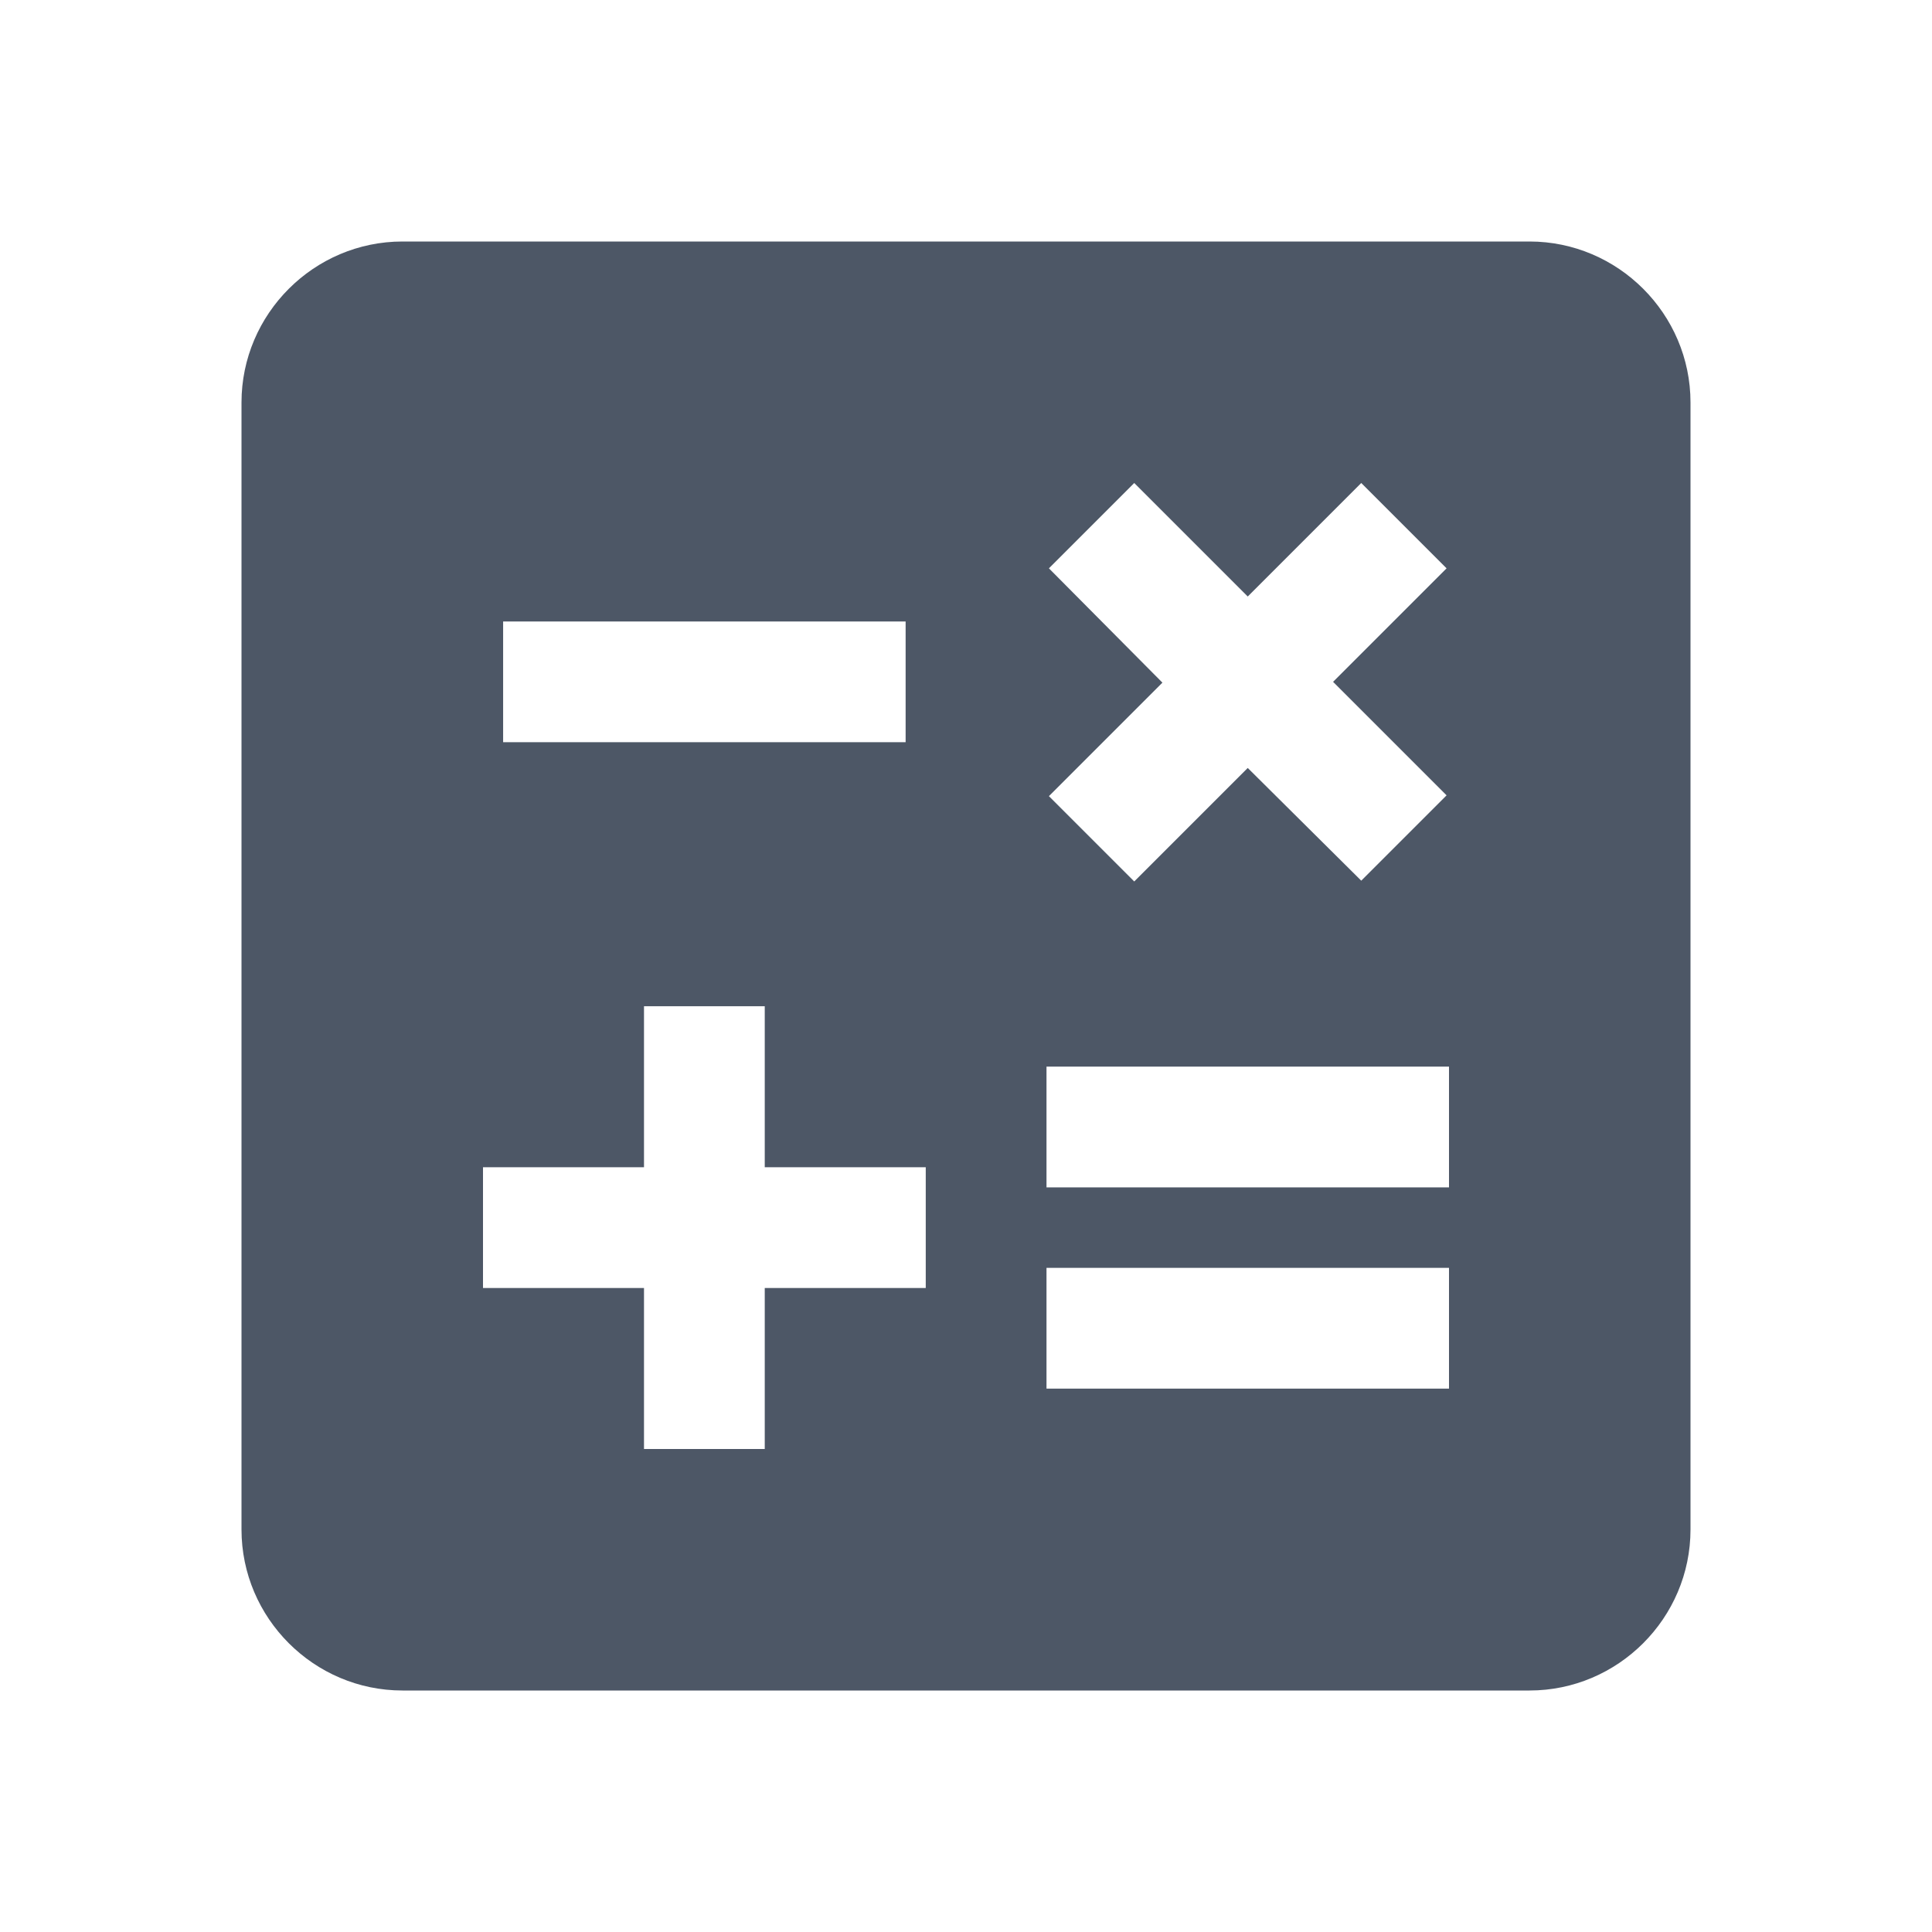
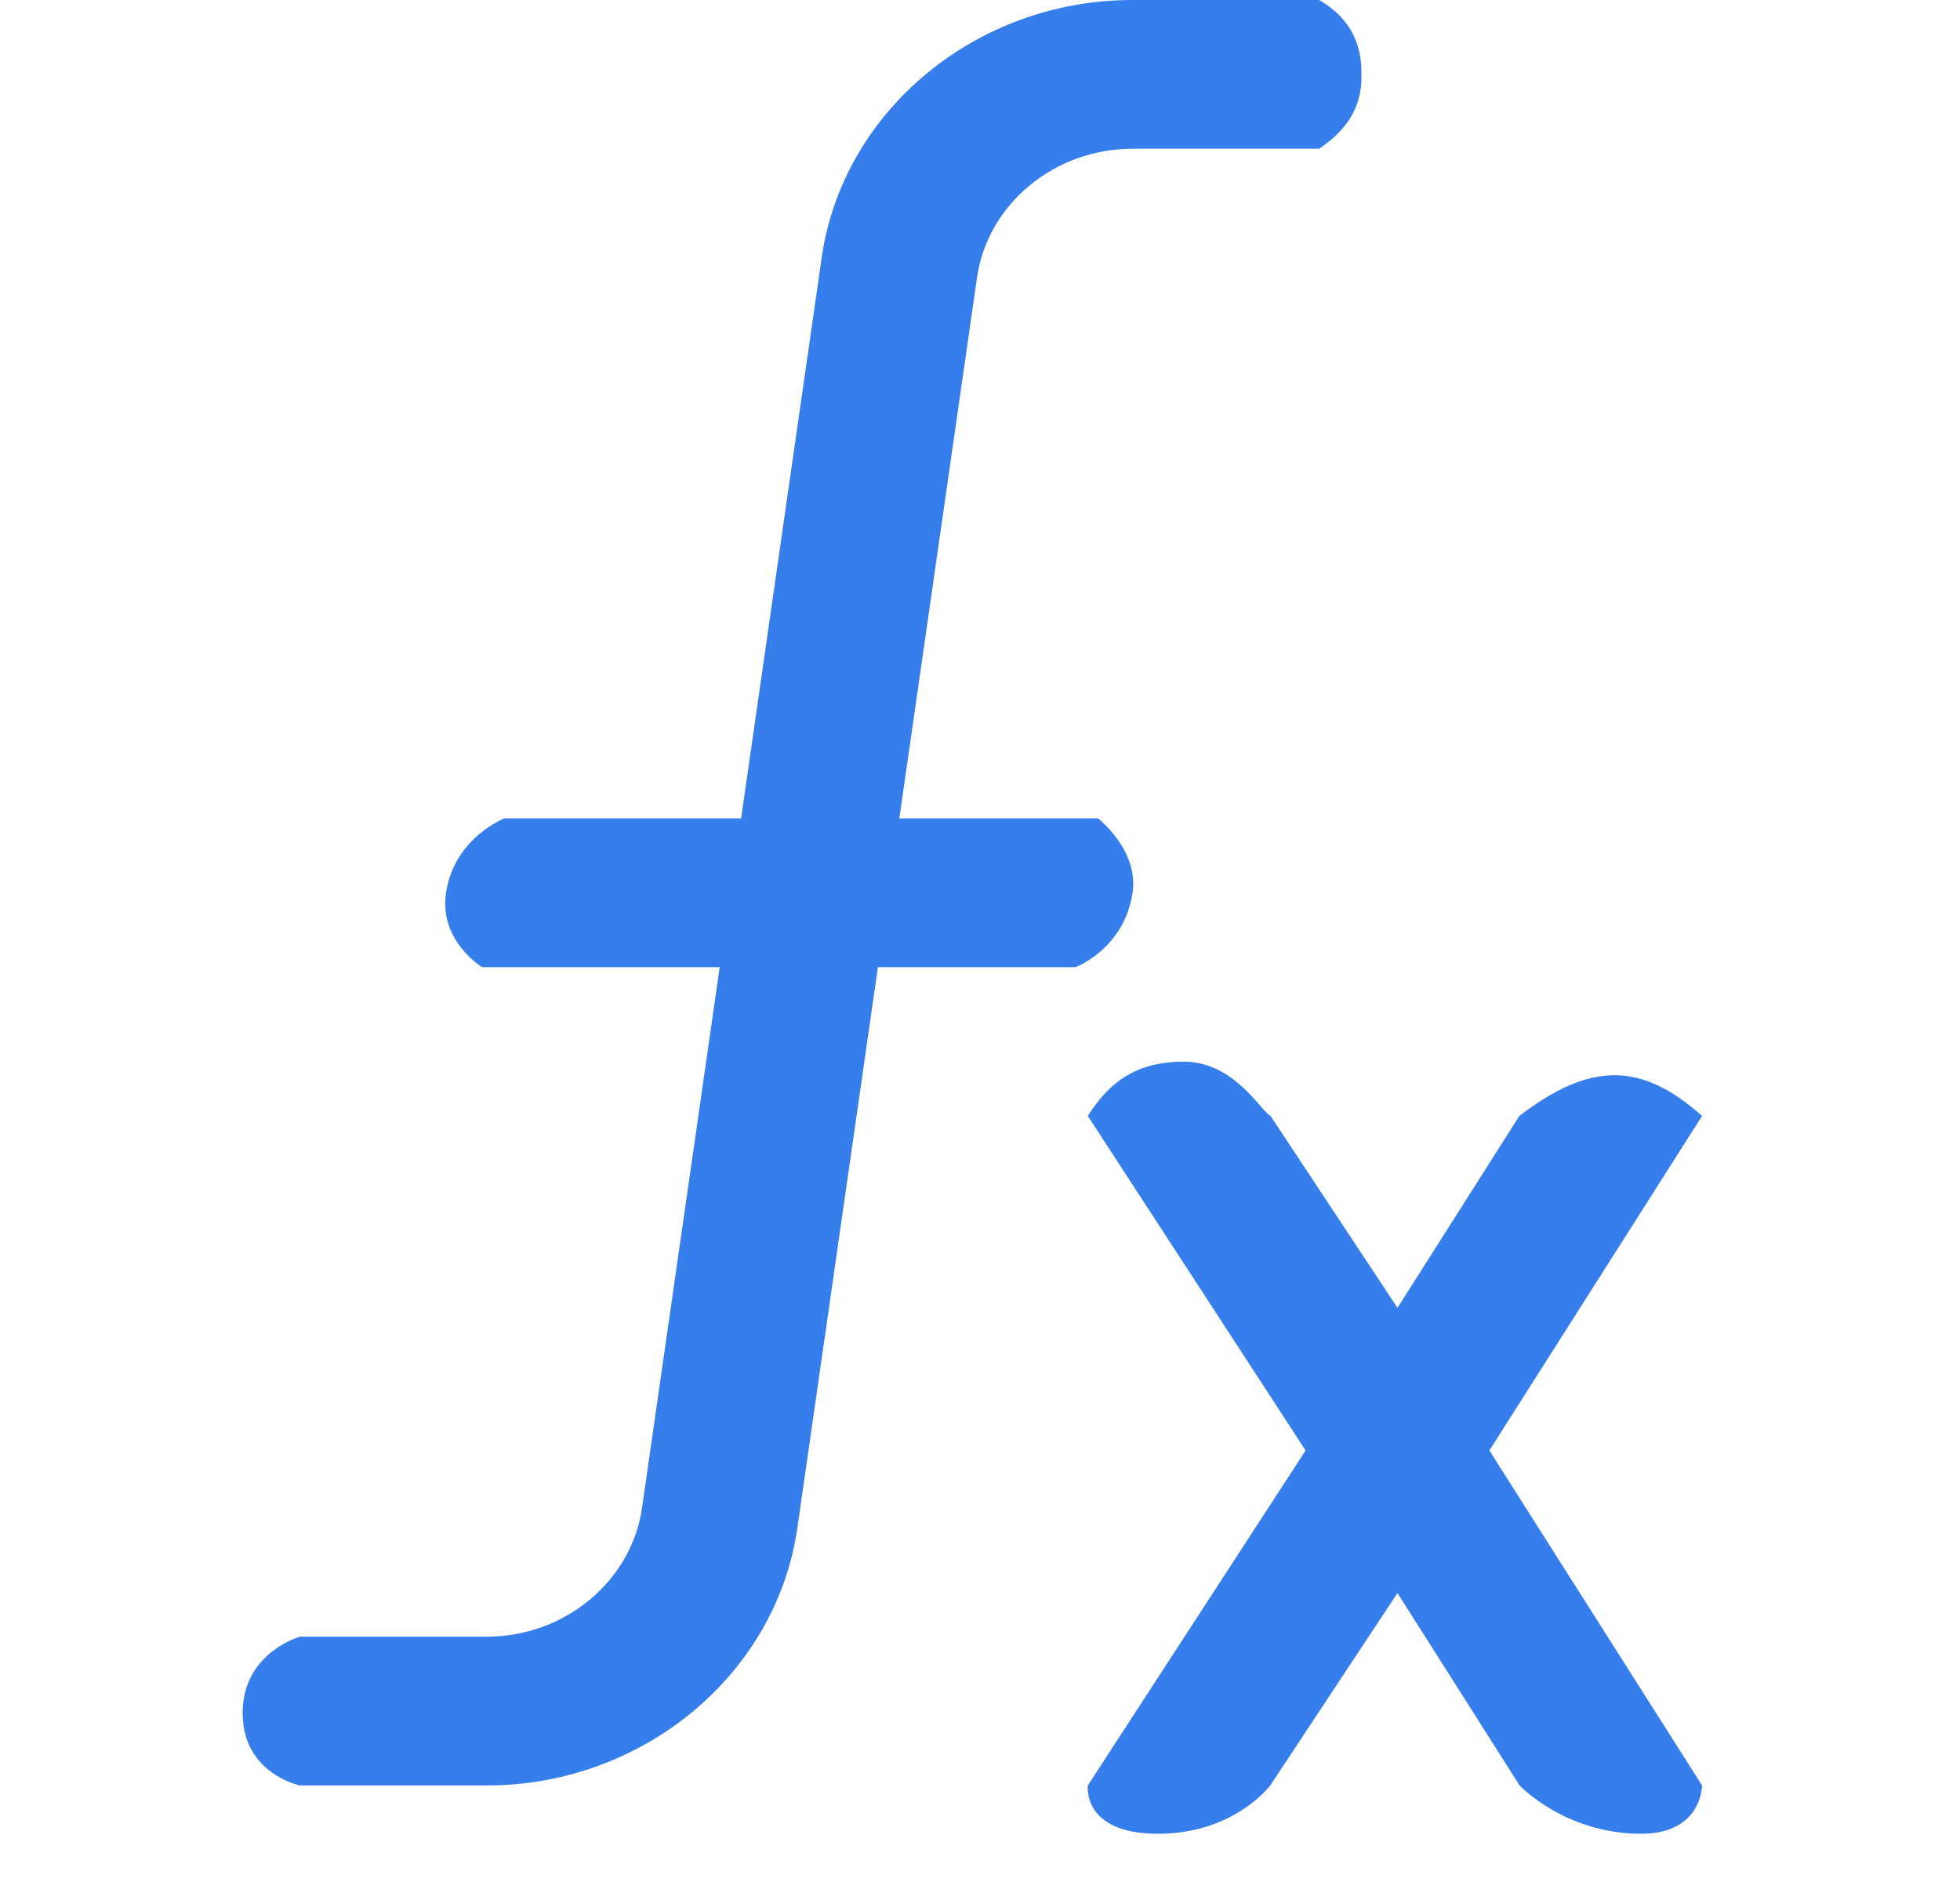
- <svg xmlns="http://www.w3.org/2000/svg" class="MuiSvgIcon-root MuiSvgIcon-fontSizeMedium css-dhaba5" fill="#4D5766" focusable="false" aria-hidden="true" viewBox="0 0 24 24" data-testid="AddPhotoAlternateIcon">
-   <path d="M19 3H5c-1.1 0-2 .9-2 2v14c0 1.1.9 2 2 2h14c1.1 0 2-.9 2-2V5c0-1.1-.9-2-2-2m-5.97 4.06L14.09 6l1.41 1.41L16.91 6l1.06 1.06-1.41 1.41 1.41 1.41-1.06 1.06-1.41-1.4-1.41 1.41-1.06-1.06 1.41-1.41zm-6.78.66h5v1.5h-5zM11.5 16h-2v2H8v-2H6v-1.5h2v-2h1.5v2h2zm6.5 1.25h-5v-1.5h5zm0-2.5h-5v-1.5h5z" />
+ <svg xmlns="http://www.w3.org/2000/svg" width="25" height="24" viewBox="0 0 25 24" fill="none">
+   <path d="M13.72 12.333H11.198L10.17 19.487C9.9 21.358 8.197 22.769 6.207 22.769H3.826C3.826 22.769 3.095 22.62 3.095 21.846C3.095 21.073 3.826 20.872 3.826 20.872H6.207C7.202 20.872 8.054 20.166 8.189 19.23L9.18 12.333H6.149C6.149 12.333 5.597 12 5.689 11.385C5.796 10.68 6.435 10.436 6.435 10.436H9.453L10.481 3.283C10.751 1.411 12.454 0 14.444 0H16.825C17.365 0.308 17.362 0.781 17.365 0.923C17.37 1.126 17.365 1.538 16.825 1.897H14.444C13.449 1.897 12.597 2.603 12.462 3.539L11.471 10.436H14.006C14.006 10.436 14.528 10.843 14.446 11.385C14.338 12.102 13.72 12.333 13.72 12.333ZM21.71 14.231C20.933 13.539 20.284 13.539 19.379 14.231L17.825 16.678L16.206 14.231C16.068 14.154 15.743 13.539 15.095 13.539C14.446 13.539 14.122 13.846 13.875 14.231L16.653 18.497L13.875 22.769C13.875 22.769 13.797 23.385 14.77 23.385C15.743 23.385 16.202 22.769 16.202 22.769L17.825 20.315L19.383 22.769C19.383 22.769 19.96 23.385 20.933 23.385C21.71 23.385 21.71 22.769 21.71 22.769L18.997 18.497L21.71 14.231Z" fill="#357EEB" />
</svg>
